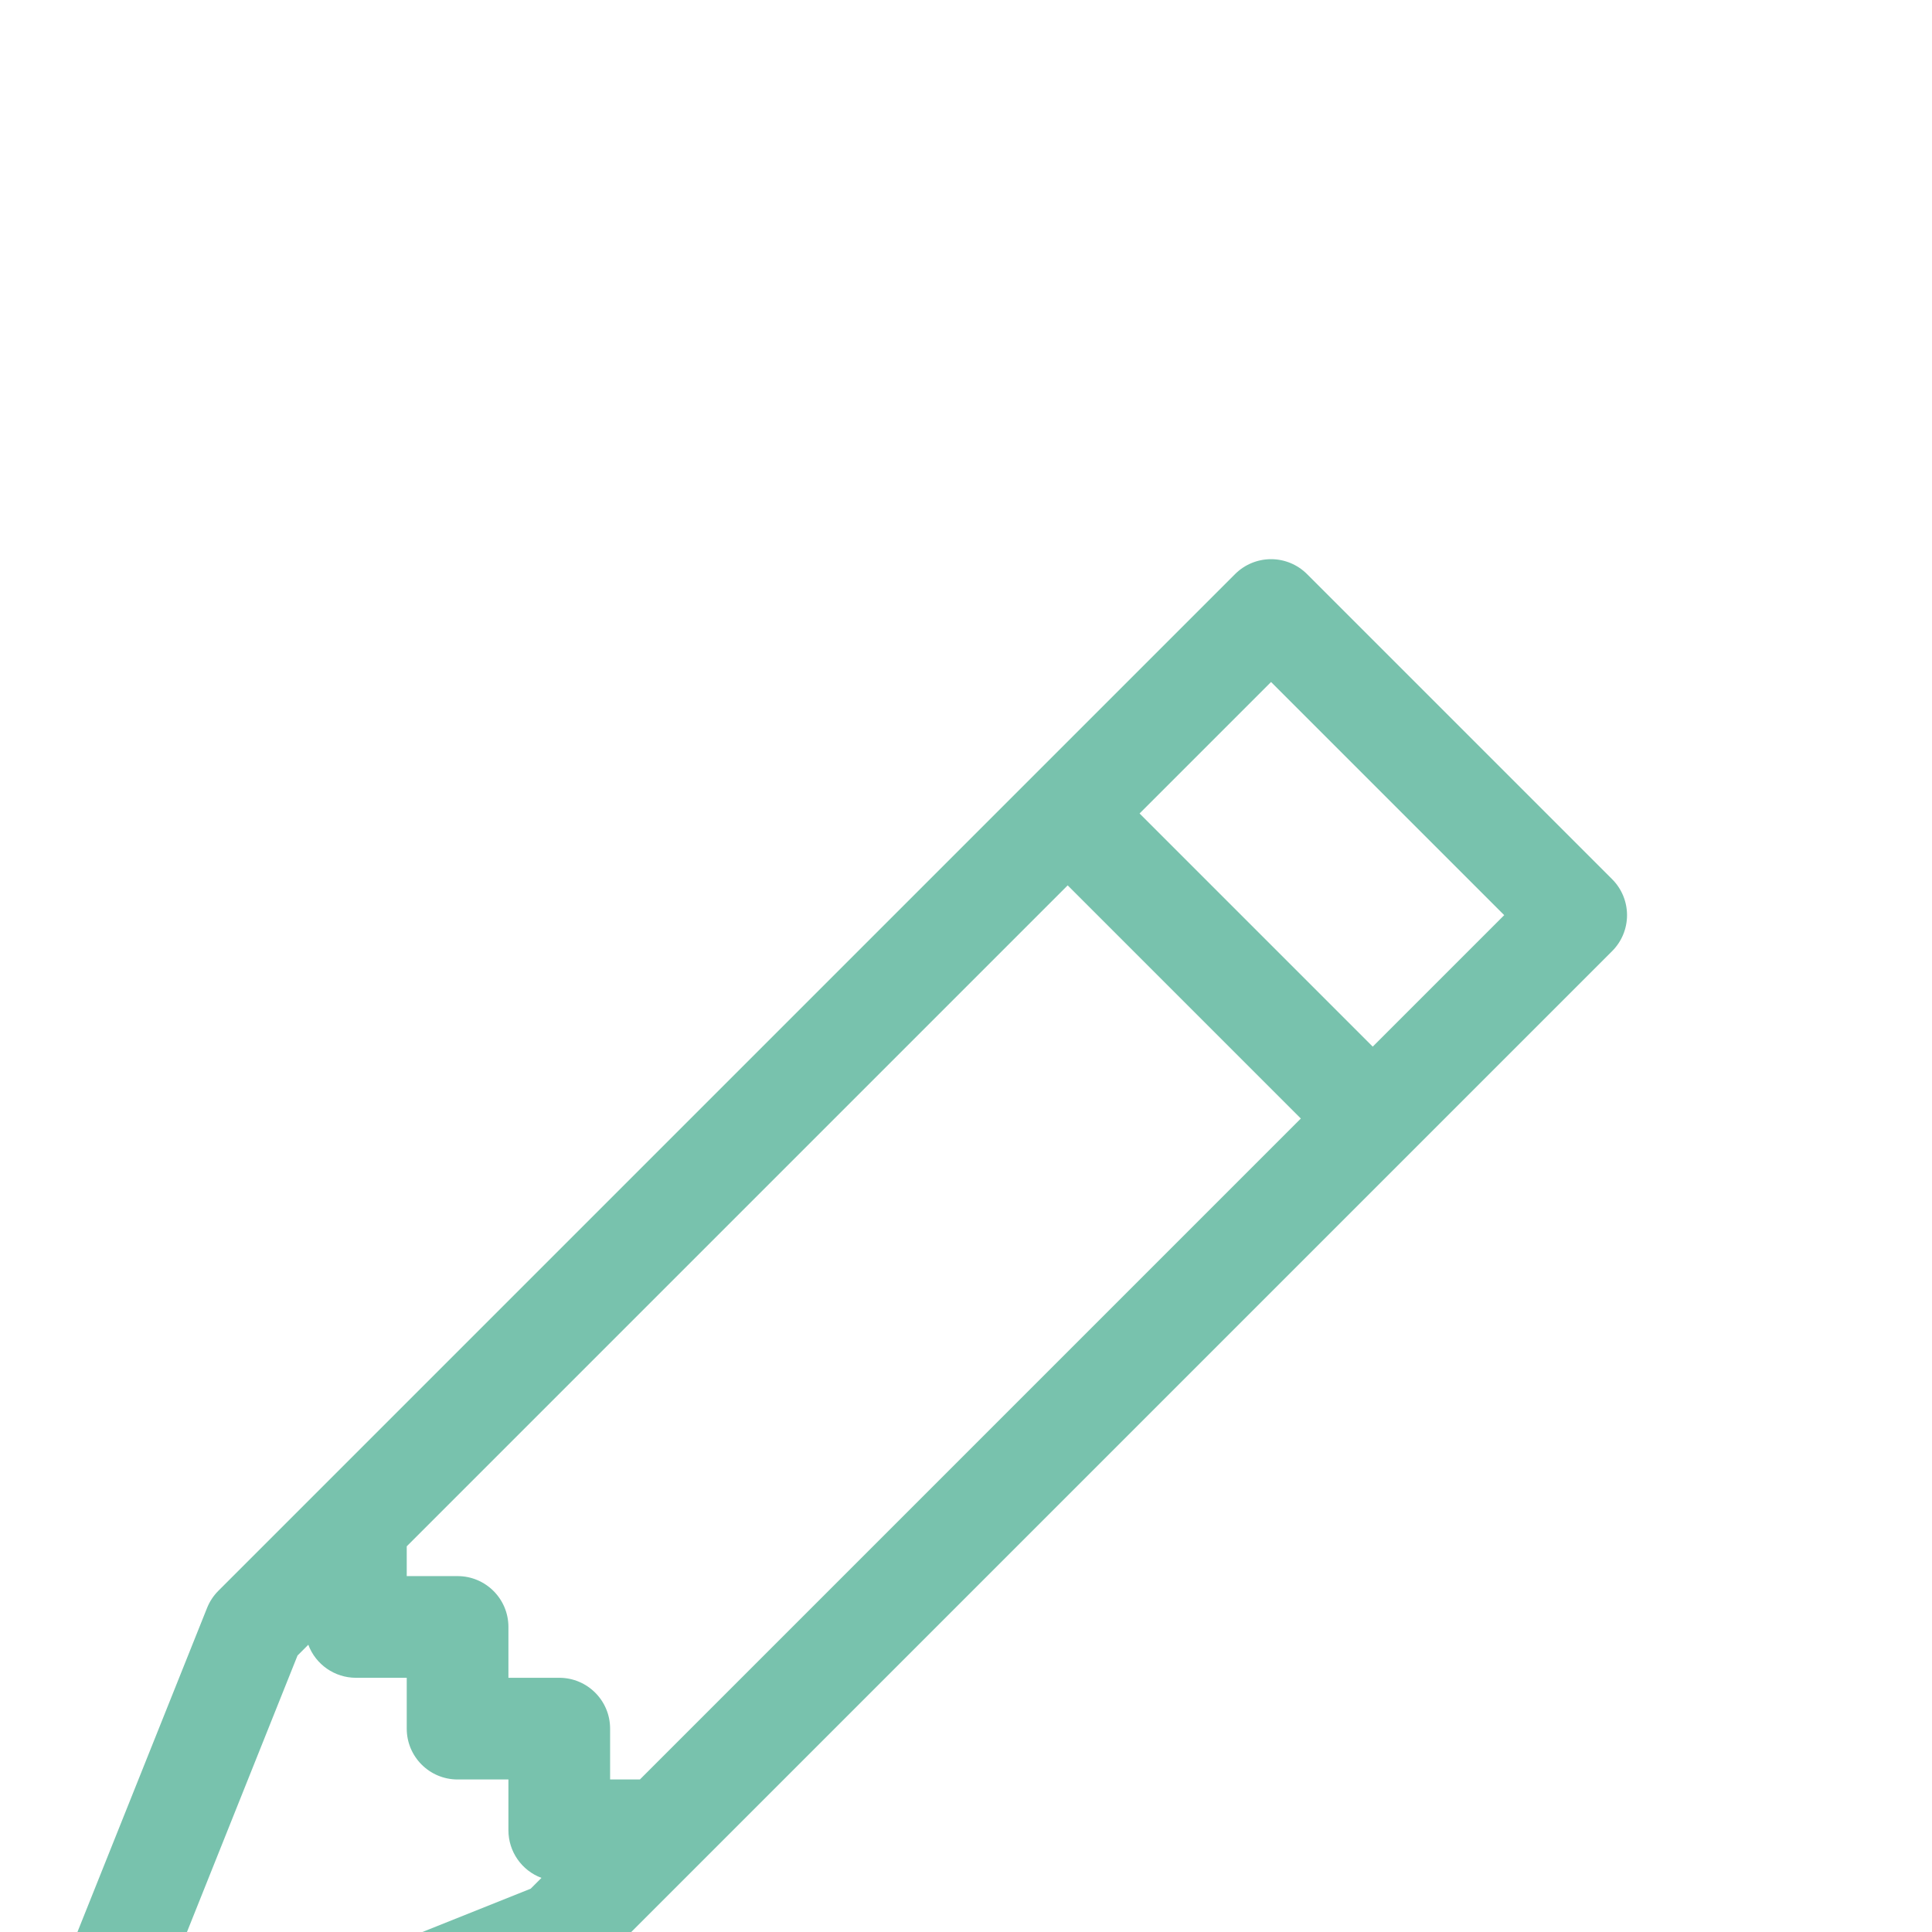
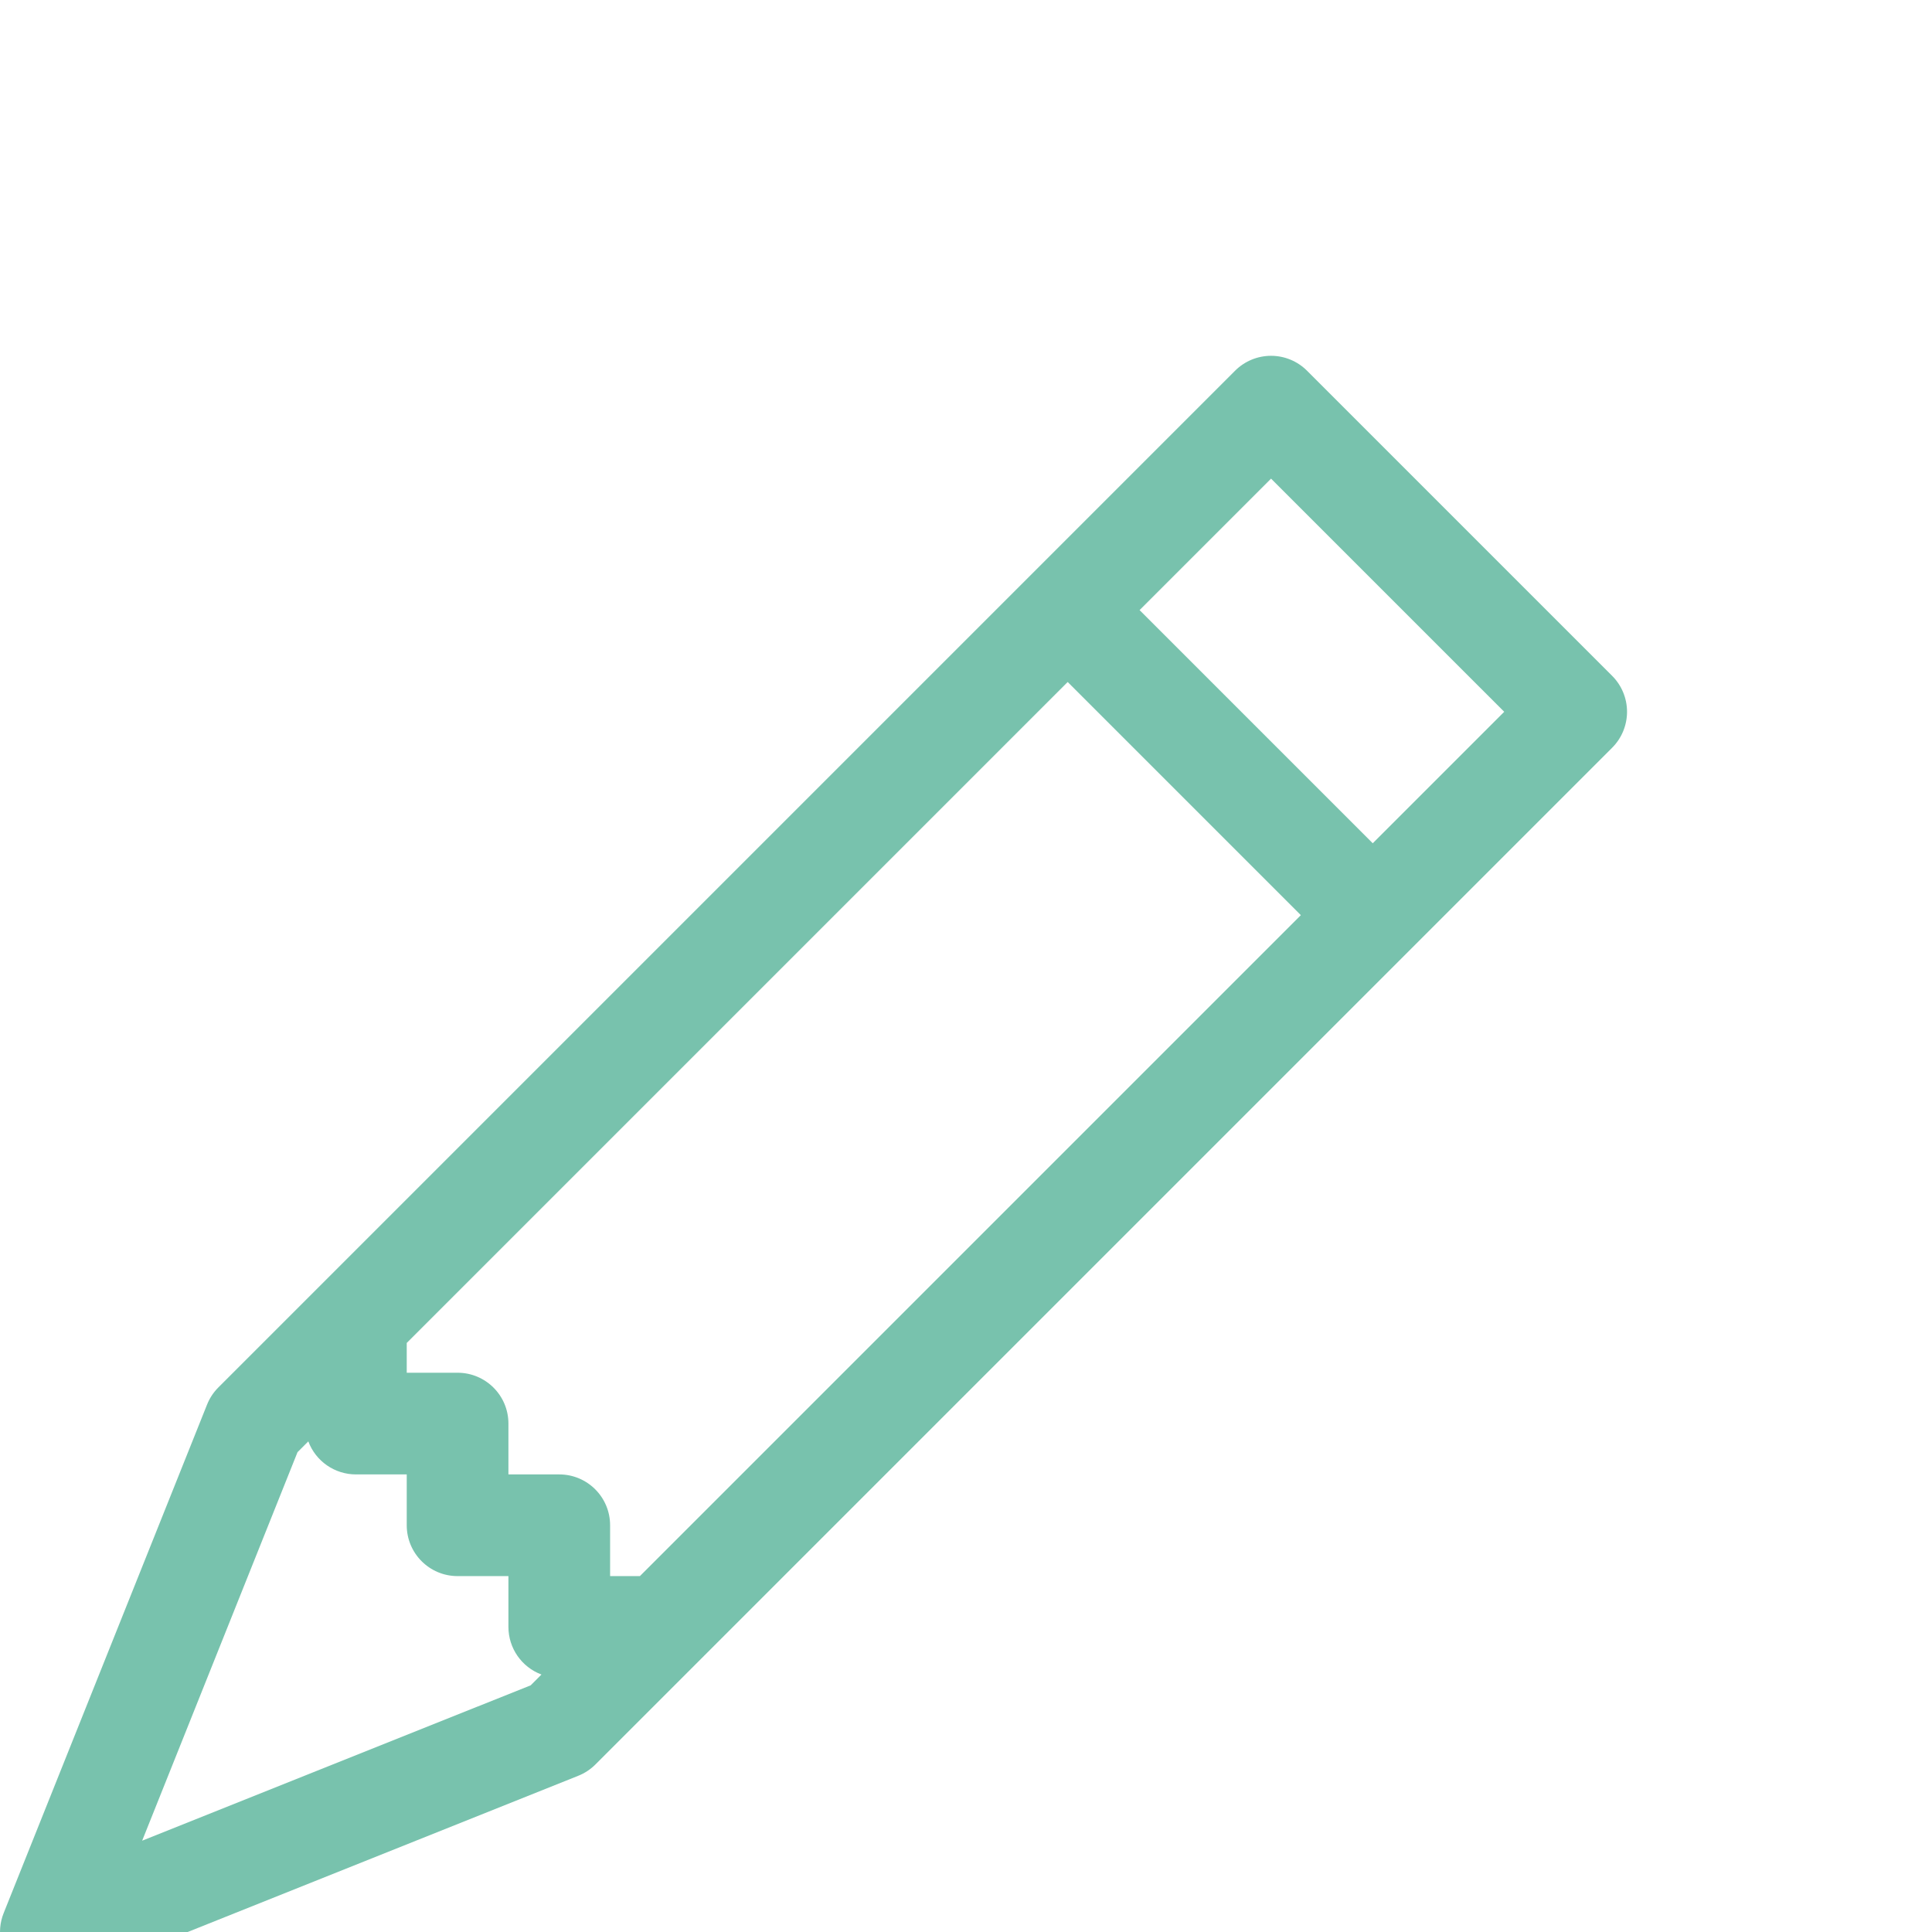
- <svg xmlns="http://www.w3.org/2000/svg" width="16" height="16" fill="#78C2AD" class="bi bi-pencil" viewBox="0 0 19 8">
+ <svg xmlns="http://www.w3.org/2000/svg" width="16" height="16" fill="#78C2AD" class="bi bi-pencil" viewBox="0 0 19 12">
  <path d="M12.146.146a.5.5 0 0 1 .708 0l3 3a.5.5 0 0 1 0 .708l-10 10a.5.5 0 0 1-.168.11l-5 2a.5.5 0 0 1-.65-.65l2-5a.5.5 0 0 1 .11-.168l10-10zM11.207 2.5L13.5 4.793 14.793 3.5 12.5 1.207 11.207 2.5zm1.586 3L10.5 3.207 4 9.707V10h.5a.5.5 0 0 1 .5.5v.5h.5a.5.5 0 0 1 .5.5v.5h.293l6.5-6.5zm-9.761 5.175l-.106.106-1.528 3.821 3.821-1.528.106-.106A.5.5 0 0 1 5 12.5V12h-.5a.5.5 0 0 1-.5-.5V11h-.5a.5.5 0 0 1-.468-.325z" />
</svg>
